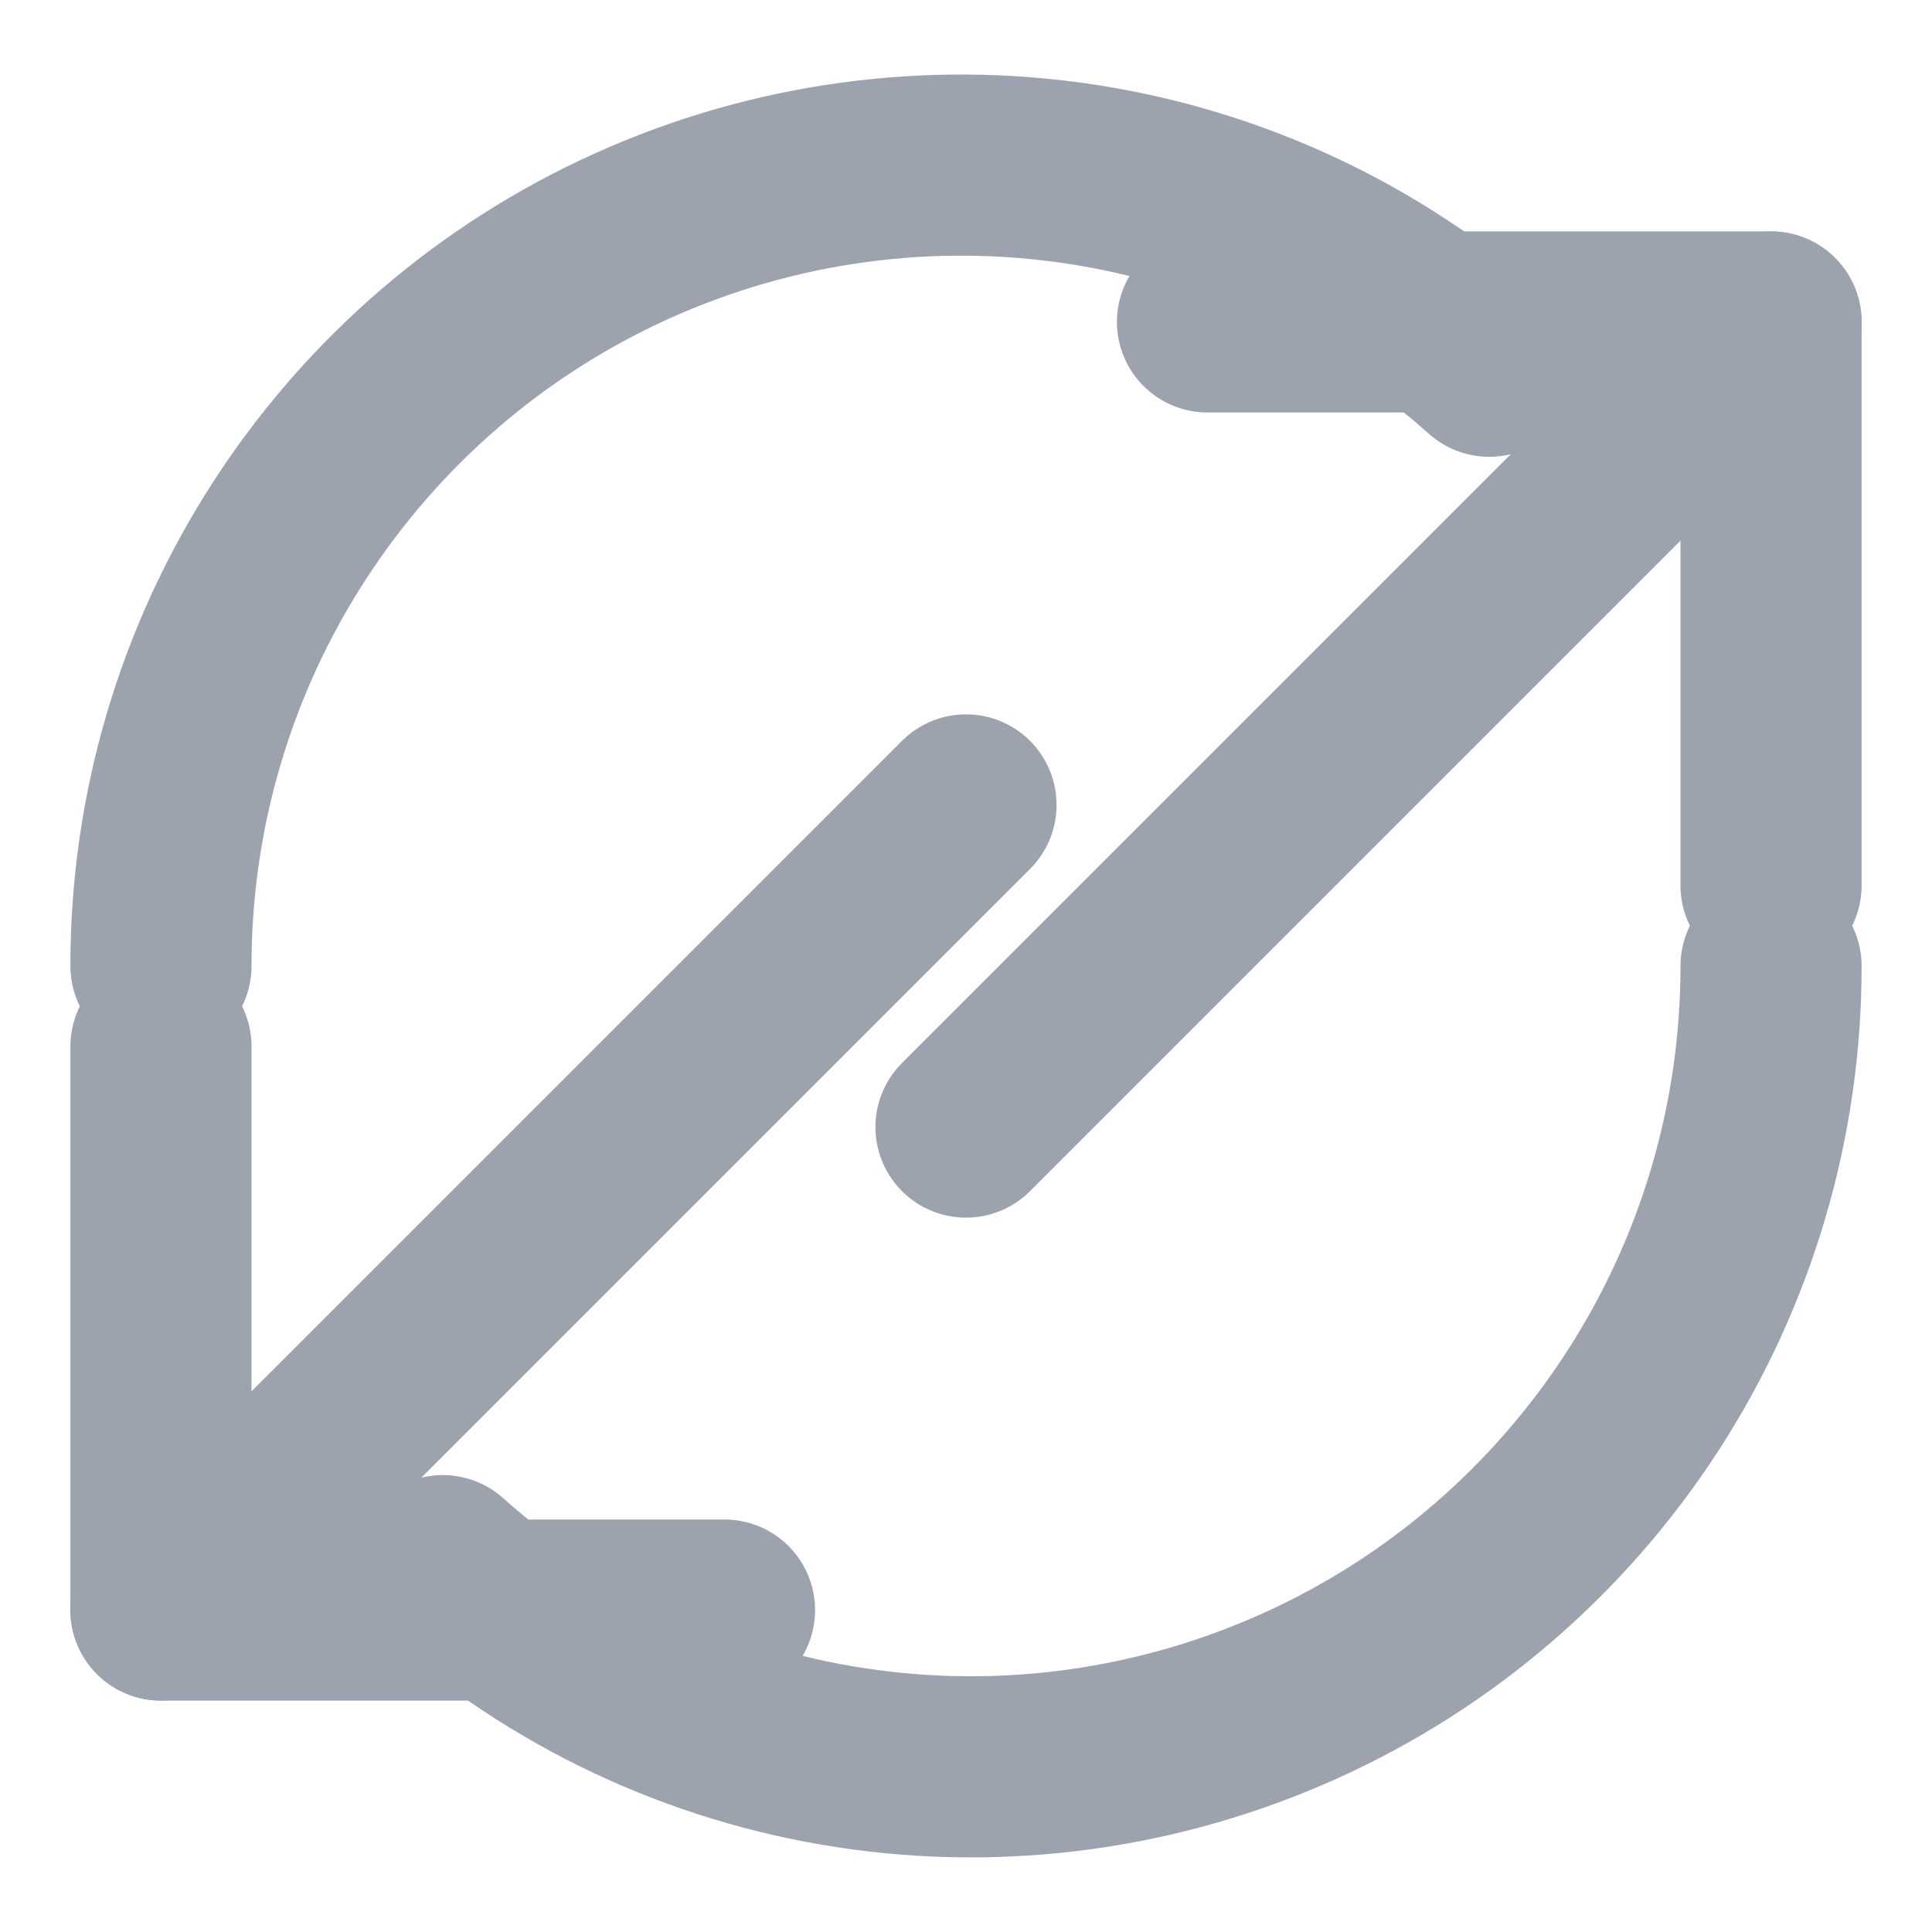
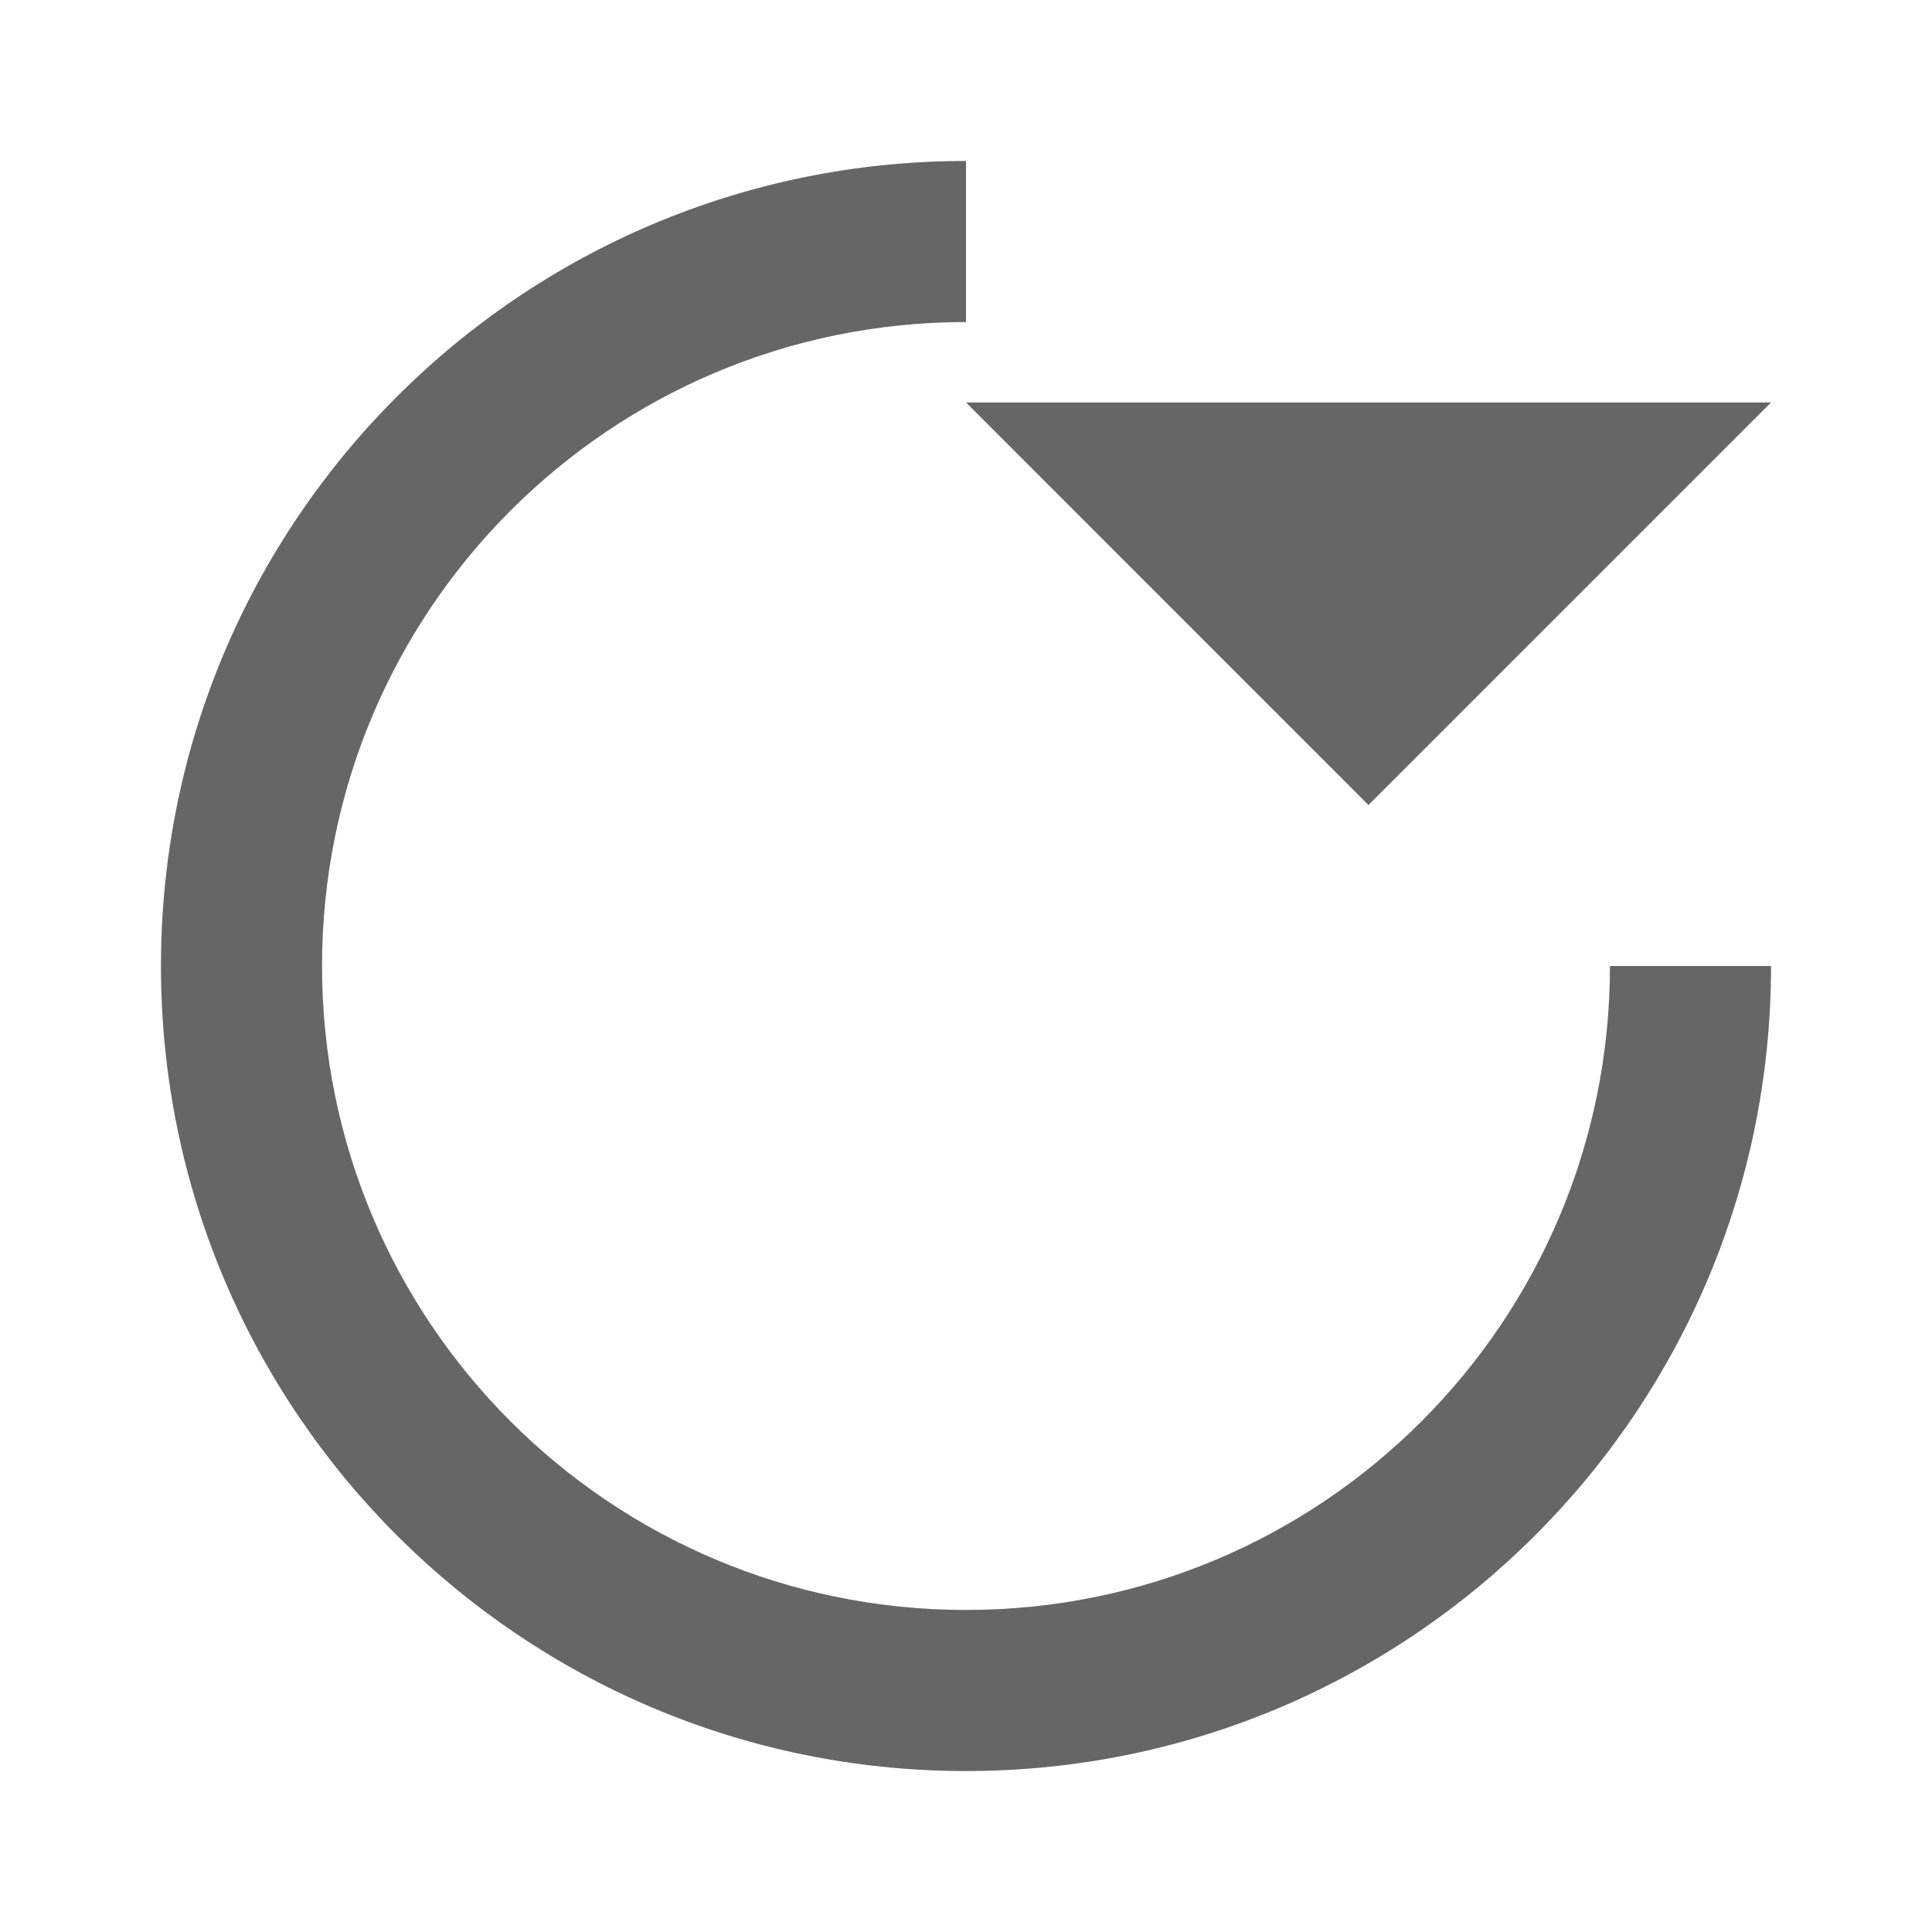
<svg xmlns="http://www.w3.org/2000/svg" width="16" height="16" viewBox="0 0 16 16" fill="none">
-   <path d="M14.667 8C14.668 9.278 14.299 10.528 13.606 11.6C12.913 12.671 11.928 13.522 10.763 14.046C9.598 14.571 8.308 14.749 7.05 14.557C5.792 14.366 4.615 13.813 3.667 12.966M1.333 8C1.332 6.721 1.701 5.472 2.394 4.4C3.087 3.328 4.072 2.478 5.237 1.953C6.402 1.428 7.692 1.251 8.95 1.442C10.207 1.633 11.385 2.186 12.333 3.033" stroke="#9CA3AF" stroke-width="1.5" stroke-linecap="round" stroke-linejoin="round" />
-   <path d="M14.667 2.667L8 9.334" stroke="#9CA3AF" stroke-width="1.5" stroke-linecap="round" stroke-linejoin="round" />
-   <path d="M14.667 7.333V2.666H10" stroke="#9CA3AF" stroke-width="1.5" stroke-linecap="round" stroke-linejoin="round" />
-   <path d="M1.333 13.333L8 6.666" stroke="#9CA3AF" stroke-width="1.5" stroke-linecap="round" stroke-linejoin="round" />
-   <path d="M1.333 8.667V13.334H6" stroke="#9CA3AF" stroke-width="1.5" stroke-linecap="round" stroke-linejoin="round" />
+   <path d="M8 2.667C5.053 2.667 2.667 5.053 2.667 8C2.667 10.947 5.053 13.333 8 13.333C10.947 13.333 13.333 10.947 13.333 8H14.667C14.667 11.682 11.682 14.667 8 14.667C4.318 14.667 1.333 11.682 1.333 8C1.333 4.318 4.318 1.333 8 1.333V2.667Z" fill="#666666" />
+   <path d="M14.667 3.333L11.333 6.667L8 3.333H14.667Z" fill="#666666" />
</svg>
